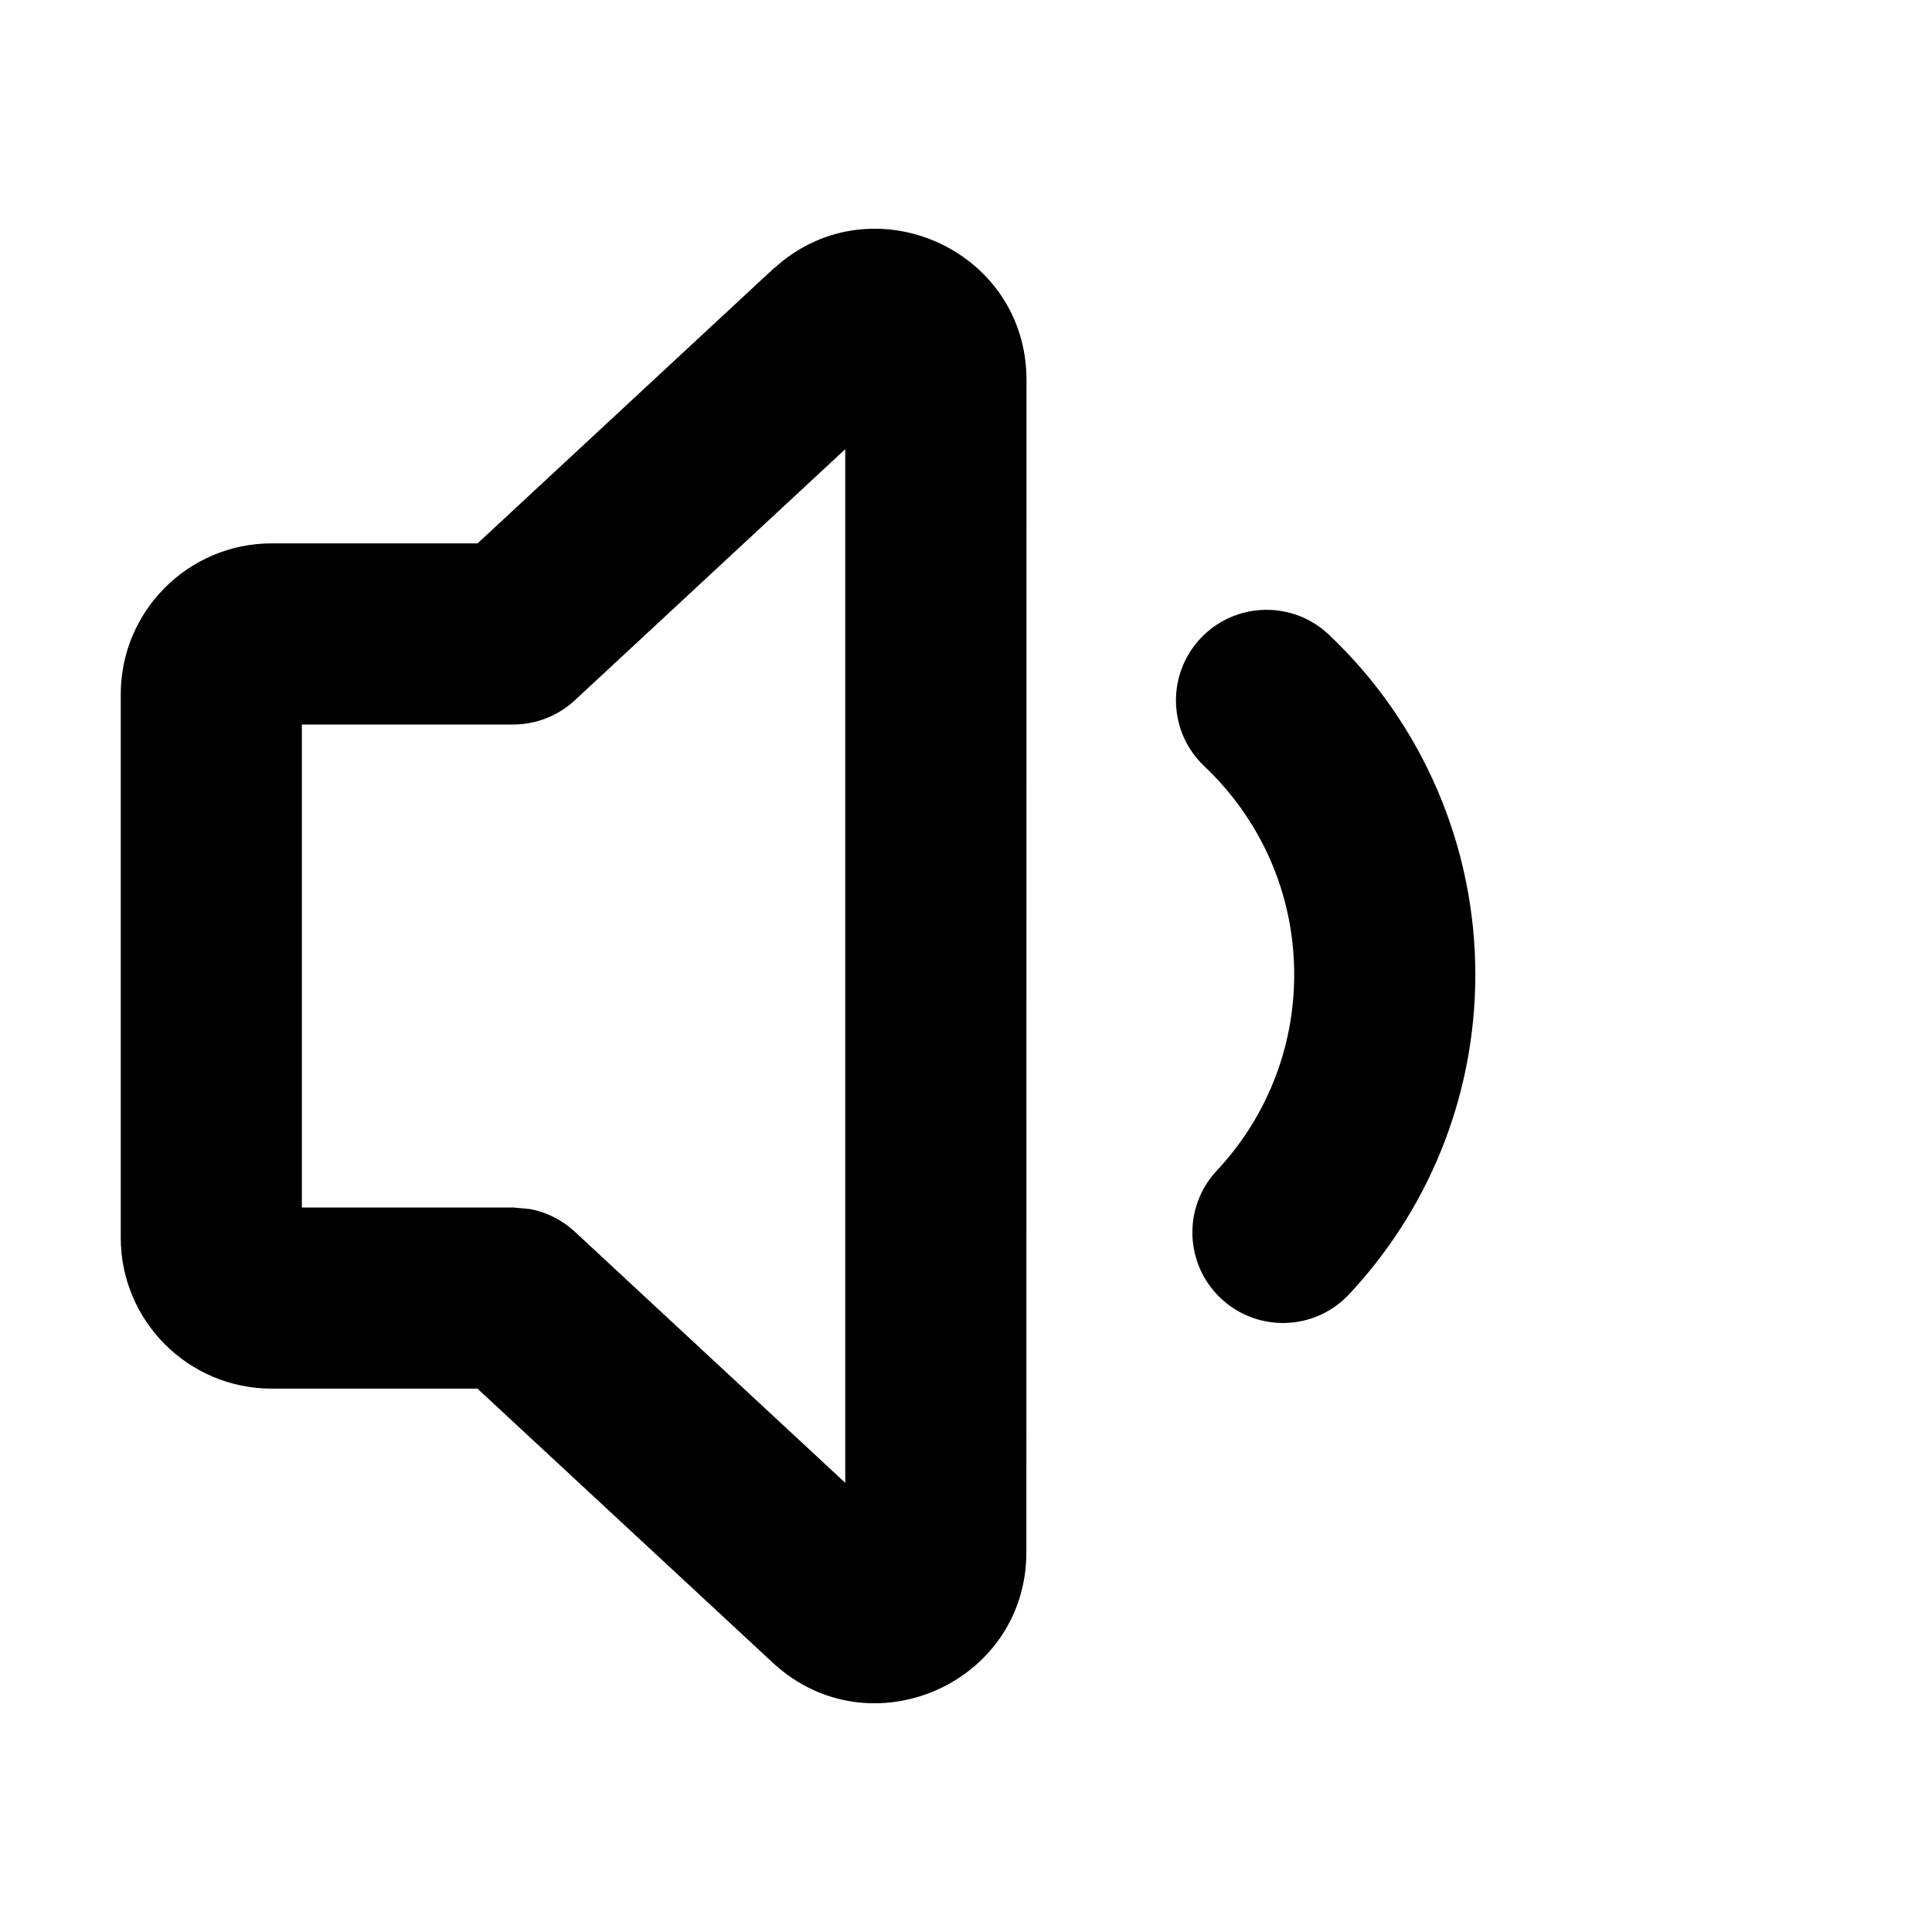
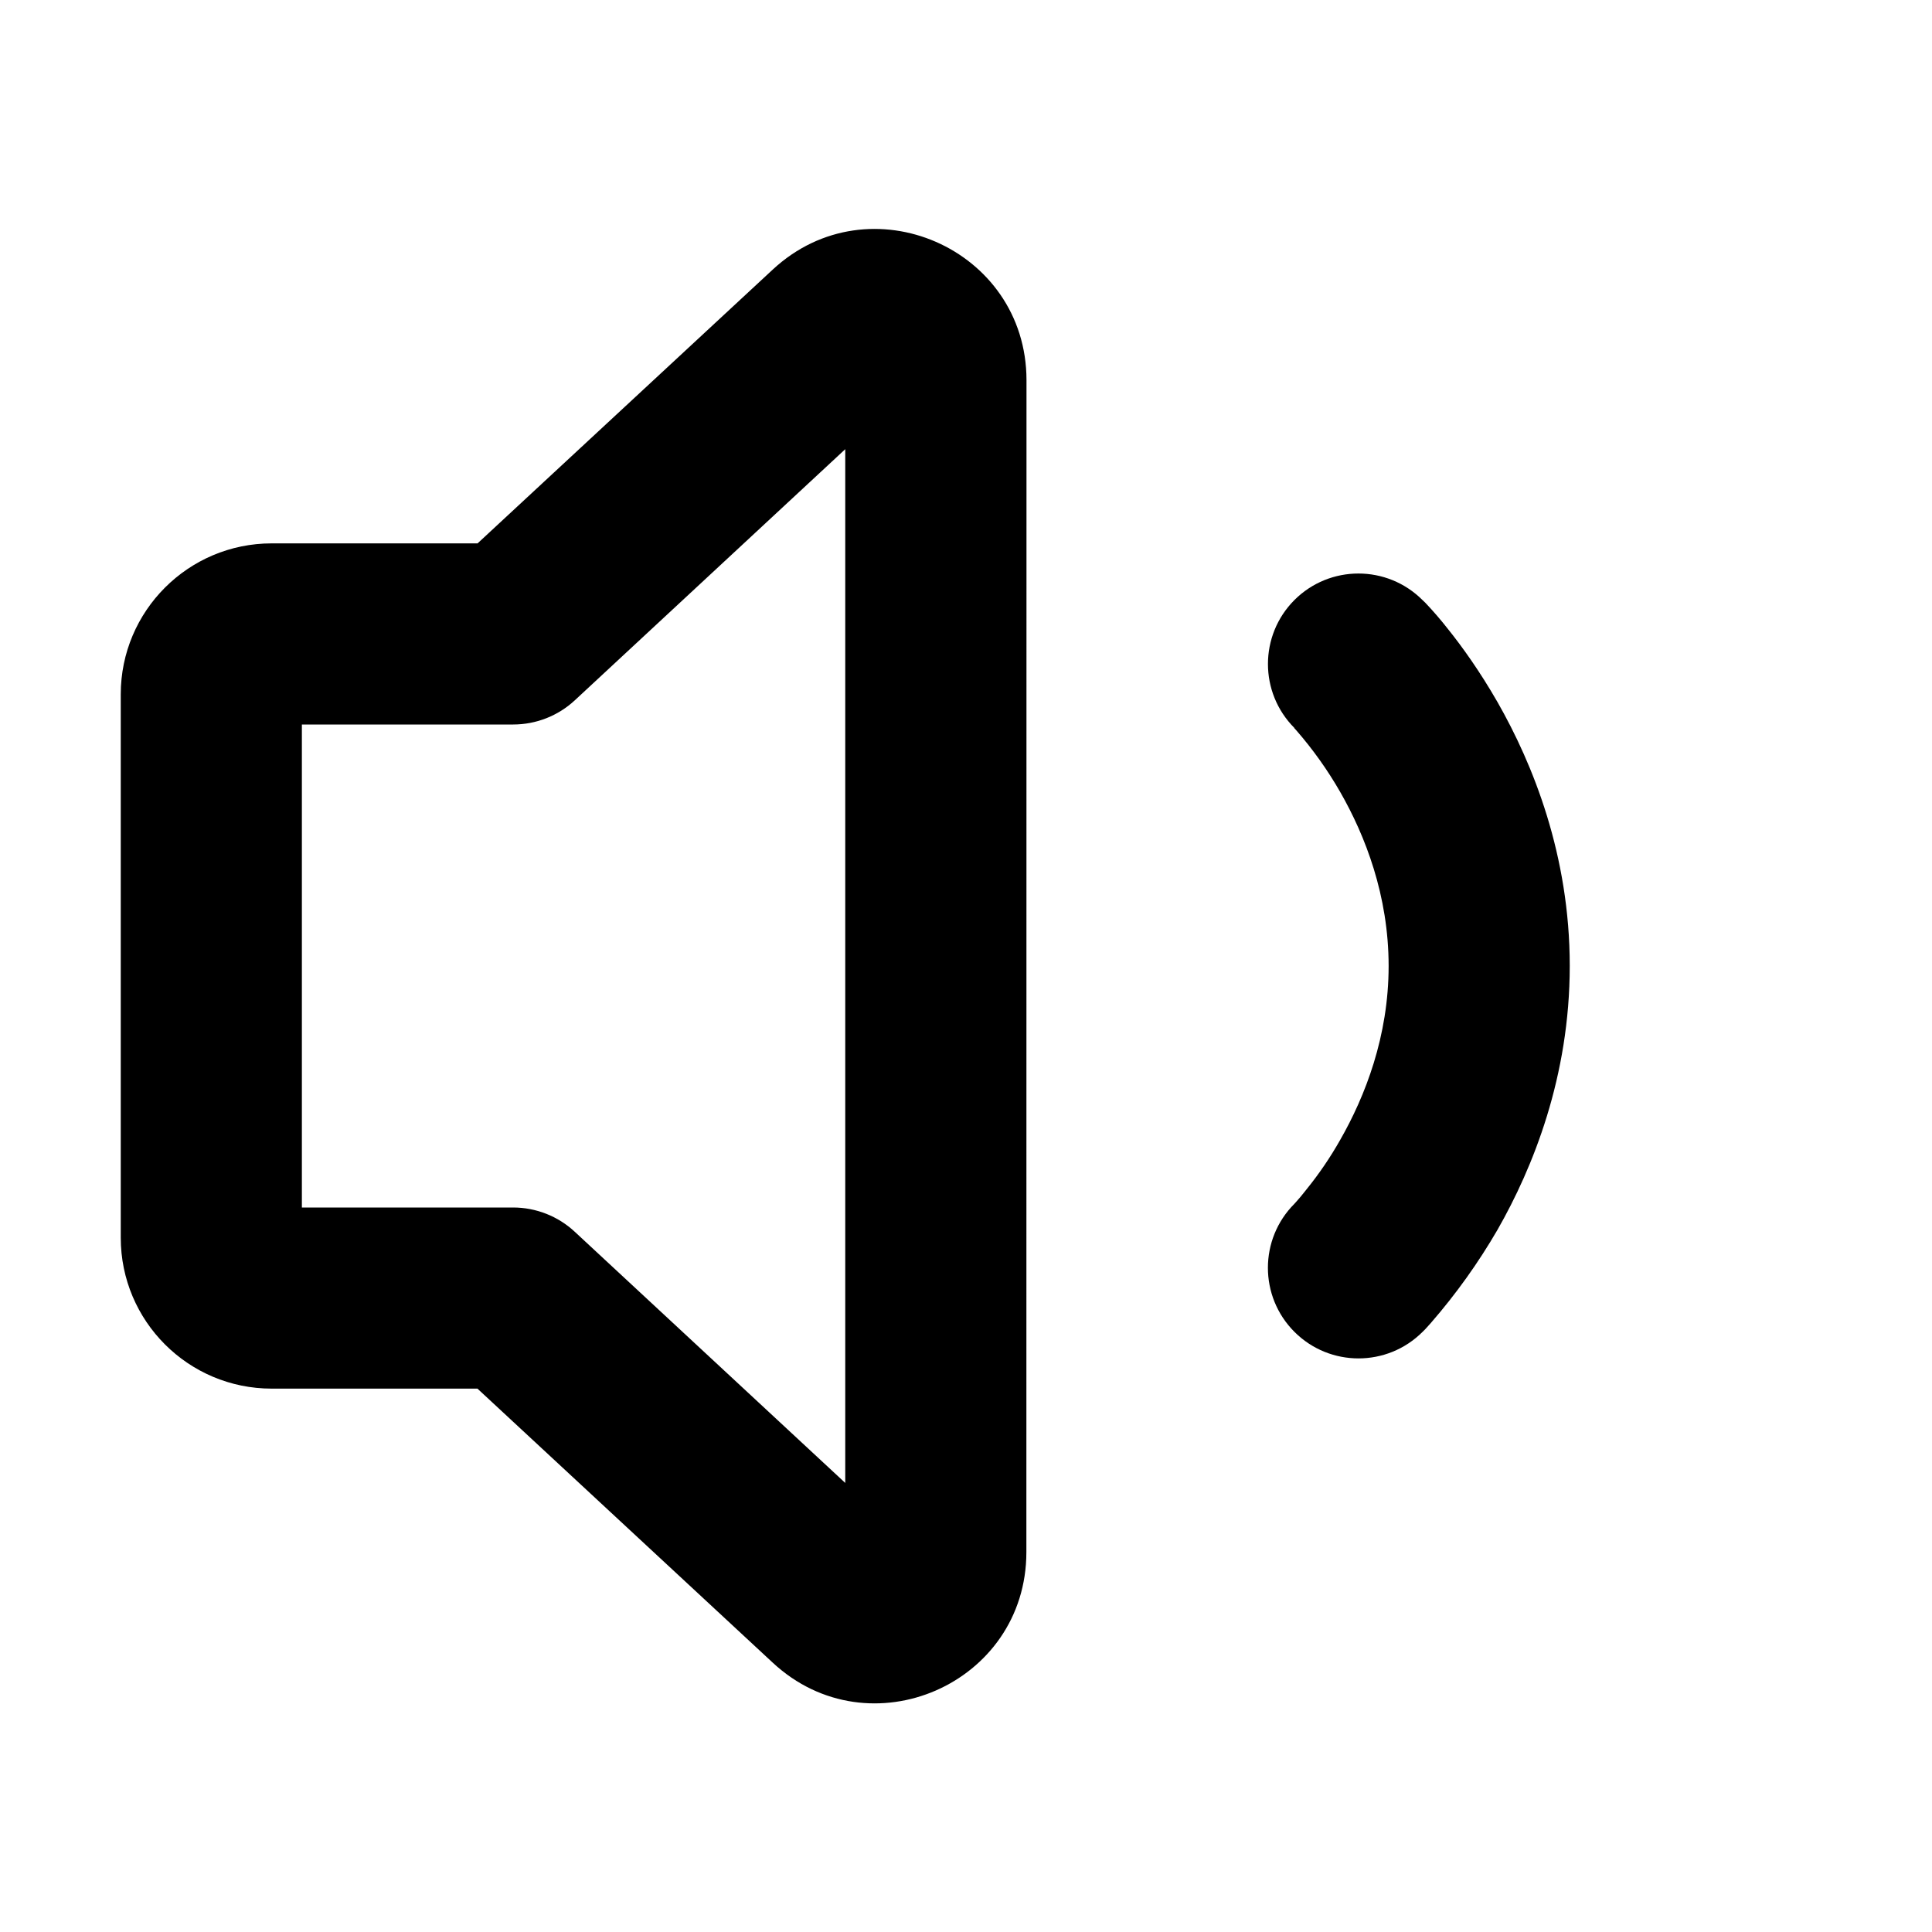
<svg xmlns="http://www.w3.org/2000/svg" viewBox="0 0 16 16">
-   <path d="M4.76 5.8a.75.75 0 0 1-.51.2H2.5v4h1.75l.14.013a.75.75 0 0 1 .37.187L7 12.28V3.72zm5.958 2.271c0-.68-.285-1.291-.744-1.725a.75.75 0 0 1 1.03-1.091 3.87 3.87 0 0 1 1.214 2.816c0 1.03-.403 1.969-1.059 2.662a.75.75 0 0 1-1.09-1.03c.403-.426.649-1 .649-1.632M8.5 12.854c0 1.09-1.3 1.658-2.1.916L3.954 11.5H2.25c-.69 0-1.25-.56-1.25-1.25v-4.5c0-.69.56-1.25 1.25-1.25h1.705L6.4 2.23l.077-.065c.803-.641 2.024-.076 2.024.982z" />
+   <path d="M10.72 4.969a.75.75 0 0 1 1.06 0l.025.024a3 3 0 0 1 .187.217c.114.142.262.347.41.605.293.513.598 1.267.598 2.184s-.305 1.672-.598 2.185a5 5 0 0 1-.552.772l-.045.05-.024.024a.75.75 0 0 1-1.061-1.061l-.001.001.018-.02q.028-.03.083-.1a3 3 0 0 0 .279-.41c.207-.362.401-.859.401-1.44 0-.583-.194-1.08-.401-1.441a3.2 3.2 0 0 0-.363-.51l-.018-.02h.002a.75.75 0 0 1 0-1.06M4.76 5.8a.75.75 0 0 1-.51.2H2.5v4h1.75a.75.75 0 0 1 .51.201L7 12.281V3.72zm3.74 7.054c0 1.092-1.3 1.659-2.1.916L3.954 11.5H2.25A1.25 1.25 0 0 1 1 10.25v-4.5c0-.69.56-1.25 1.25-1.25h1.705L6.4 2.232c.8-.742 2.1-.175 2.101.916z" />
</svg>
